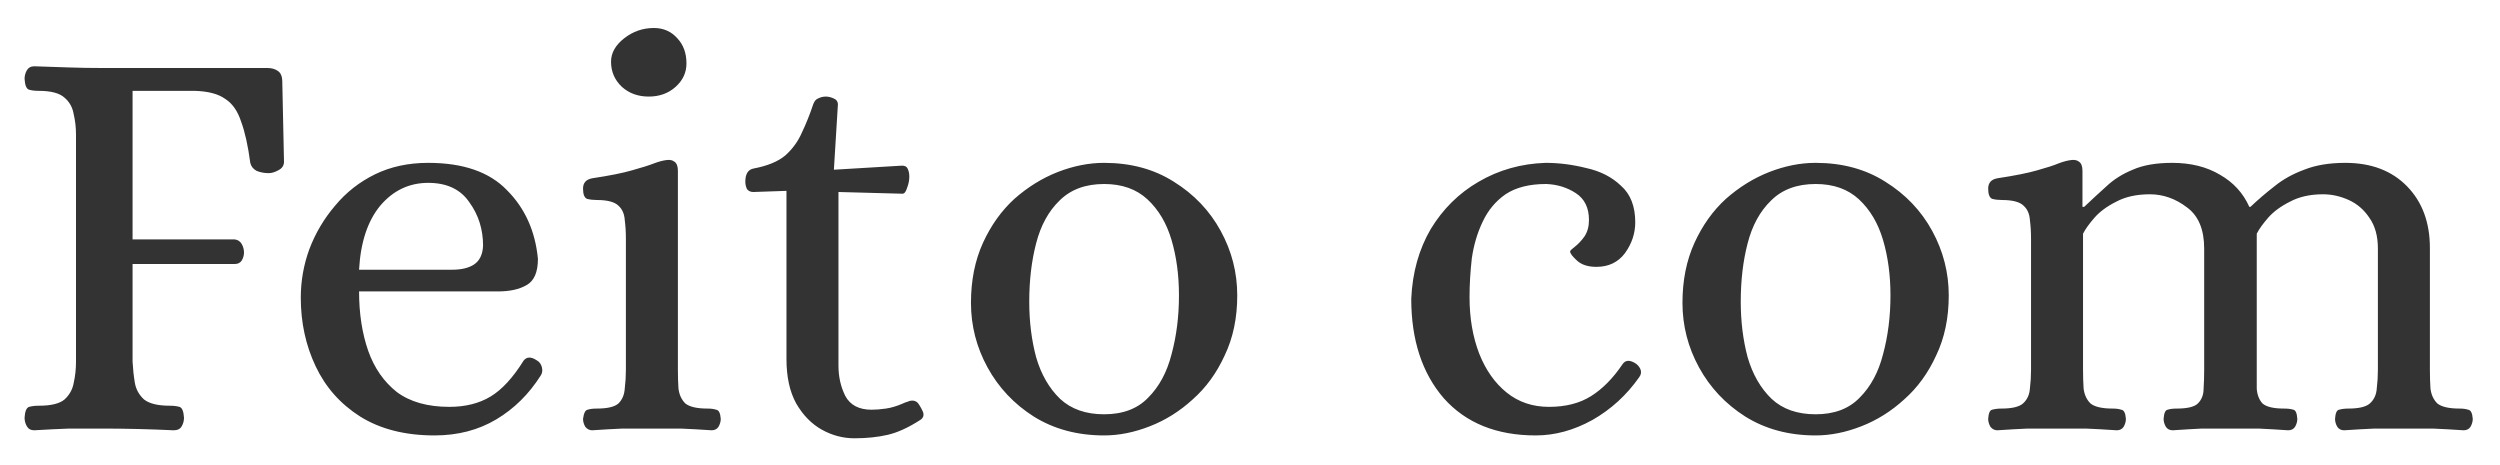
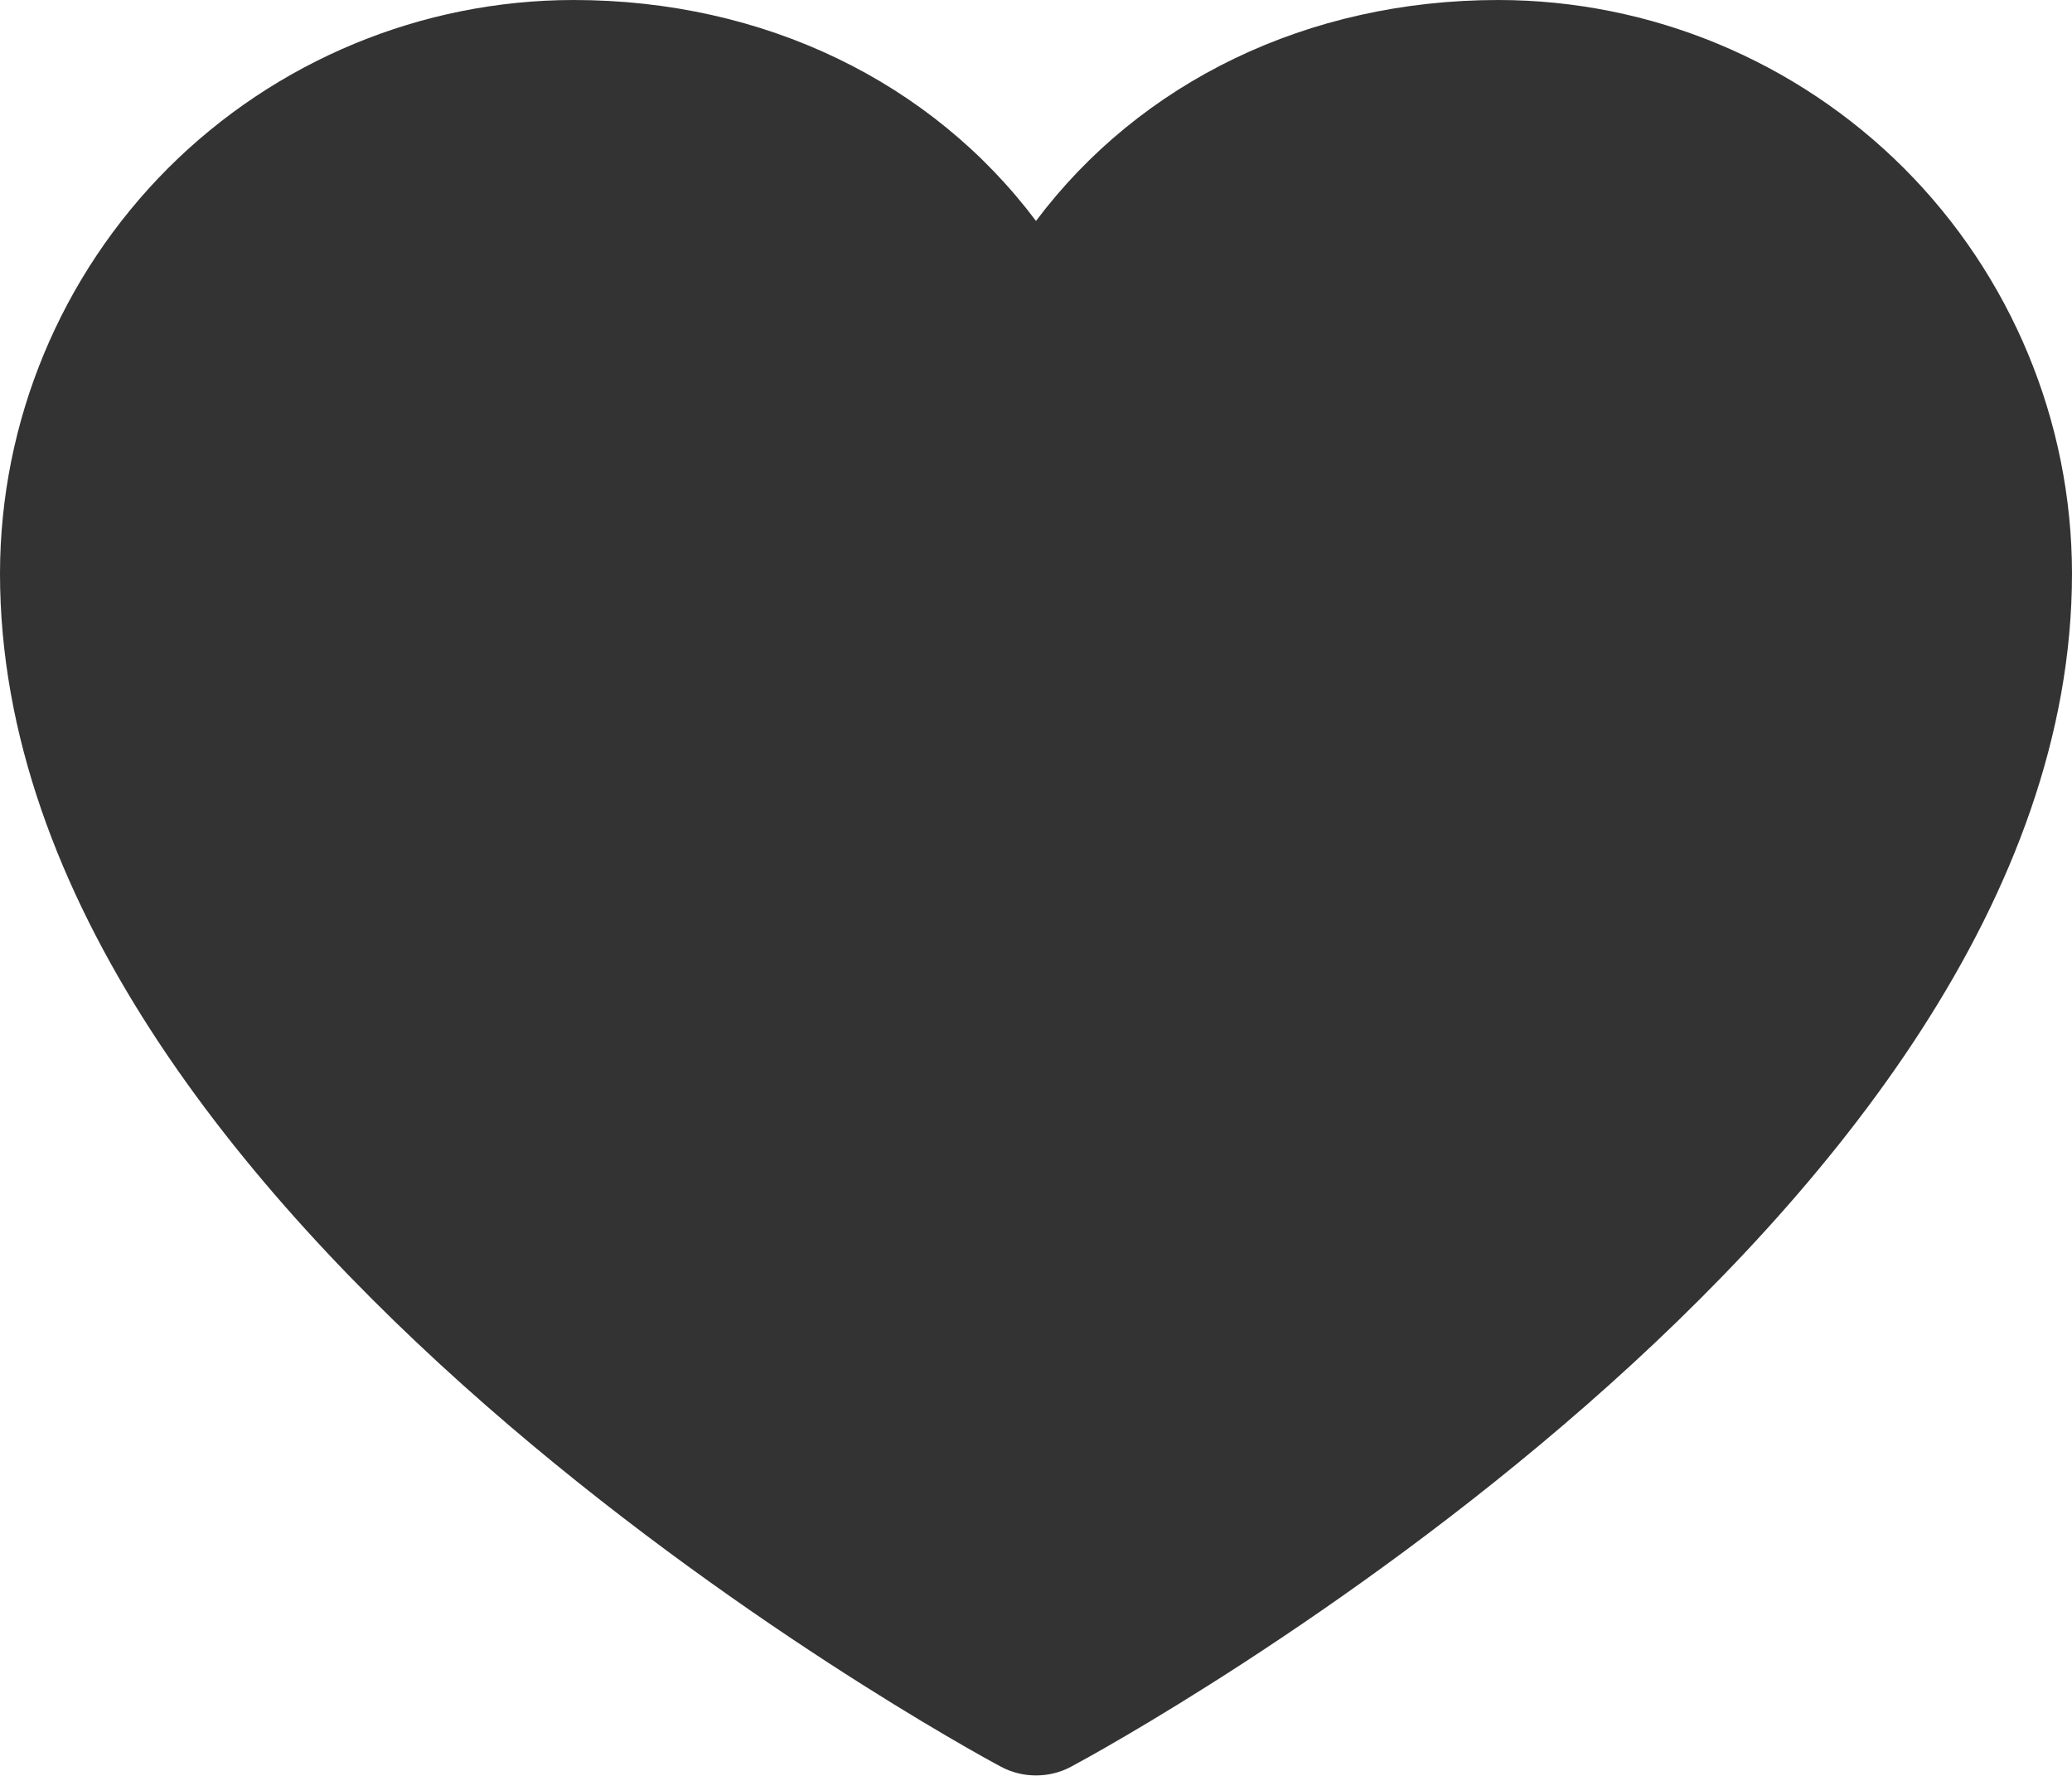
- <svg xmlns="http://www.w3.org/2000/svg" width="70" height="13" viewBox="0 0 70 13" fill="none">
-   <path d="M0.96 12.048C0.864 12.048 0.795 12.011 0.752 11.936C0.709 11.862 0.688 11.782 0.688 11.696C0.699 11.515 0.741 11.414 0.816 11.392C0.891 11.371 0.981 11.36 1.088 11.36C1.429 11.36 1.669 11.302 1.808 11.184C1.947 11.056 2.032 10.902 2.064 10.72C2.107 10.528 2.128 10.331 2.128 10.128V3.776C2.128 3.574 2.107 3.382 2.064 3.2C2.032 3.008 1.947 2.854 1.808 2.736C1.669 2.608 1.429 2.544 1.088 2.544C0.981 2.544 0.891 2.534 0.816 2.512C0.741 2.491 0.699 2.39 0.688 2.208C0.688 2.123 0.709 2.043 0.752 1.968C0.795 1.894 0.864 1.856 0.96 1.856C1.301 1.867 1.621 1.878 1.92 1.888C2.229 1.899 2.544 1.904 2.864 1.904H7.488C7.605 1.904 7.701 1.931 7.776 1.984C7.861 2.038 7.904 2.139 7.904 2.288L7.952 4.528C7.952 4.635 7.899 4.715 7.792 4.768C7.696 4.822 7.605 4.848 7.52 4.848C7.403 4.848 7.291 4.827 7.184 4.784C7.088 4.731 7.029 4.656 7.008 4.56C6.944 4.08 6.859 3.696 6.752 3.408C6.656 3.11 6.507 2.896 6.304 2.768C6.112 2.63 5.829 2.555 5.456 2.544H3.712V6.704H6.576C6.661 6.715 6.725 6.758 6.768 6.832C6.811 6.907 6.832 6.987 6.832 7.072C6.832 7.147 6.811 7.222 6.768 7.296C6.725 7.36 6.661 7.392 6.576 7.392H3.712V10.128C3.723 10.331 3.744 10.528 3.776 10.72C3.808 10.902 3.893 11.056 4.032 11.184C4.181 11.302 4.421 11.36 4.752 11.36C4.859 11.36 4.949 11.371 5.024 11.392C5.099 11.414 5.141 11.515 5.152 11.696C5.152 11.782 5.131 11.862 5.088 11.936C5.045 12.011 4.971 12.048 4.864 12.048C4.181 12.016 3.52 12 2.88 12C2.56 12 2.245 12 1.936 12C1.627 12.011 1.301 12.027 0.96 12.048ZM12.166 12.192C11.344 12.192 10.651 12.016 10.086 11.664C9.531 11.312 9.115 10.843 8.838 10.256C8.56 9.67 8.422 9.03 8.422 8.336C8.422 7.867 8.502 7.414 8.662 6.976C8.832 6.528 9.072 6.123 9.382 5.76C9.691 5.387 10.064 5.094 10.502 4.88C10.939 4.667 11.435 4.56 11.99 4.56C12.971 4.56 13.707 4.816 14.198 5.328C14.699 5.83 14.987 6.47 15.062 7.248C15.062 7.622 14.955 7.867 14.742 7.984C14.539 8.102 14.272 8.16 13.942 8.16H10.054C10.054 8.779 10.139 9.334 10.31 9.824C10.48 10.304 10.747 10.688 11.11 10.976C11.483 11.254 11.974 11.392 12.582 11.392C13.03 11.392 13.414 11.296 13.734 11.104C14.054 10.912 14.363 10.576 14.662 10.096C14.747 9.99 14.864 9.984 15.014 10.08C15.099 10.123 15.152 10.192 15.174 10.288C15.195 10.374 15.184 10.448 15.142 10.512C14.811 11.035 14.395 11.446 13.894 11.744C13.392 12.043 12.816 12.192 12.166 12.192ZM10.054 7.552H12.662C12.918 7.552 13.12 7.504 13.27 7.408C13.43 7.302 13.515 7.126 13.526 6.88C13.526 6.422 13.398 6.016 13.142 5.664C12.896 5.302 12.512 5.12 11.99 5.12C11.456 5.12 11.008 5.334 10.646 5.76C10.294 6.187 10.096 6.784 10.054 7.552ZM16.581 12.048C16.506 12.048 16.442 12.016 16.389 11.952C16.346 11.878 16.325 11.803 16.325 11.728C16.346 11.568 16.389 11.483 16.453 11.472C16.517 11.451 16.602 11.44 16.709 11.44C17.008 11.44 17.21 11.392 17.317 11.296C17.424 11.19 17.482 11.051 17.493 10.88C17.514 10.71 17.525 10.534 17.525 10.352V6.688C17.525 6.496 17.514 6.32 17.493 6.16C17.482 5.99 17.424 5.856 17.317 5.76C17.21 5.654 17.008 5.6 16.709 5.6C16.613 5.6 16.522 5.59 16.437 5.568C16.362 5.536 16.325 5.44 16.325 5.28C16.325 5.12 16.41 5.024 16.581 4.992C17.072 4.918 17.445 4.843 17.701 4.768C17.968 4.694 18.17 4.63 18.309 4.576C18.448 4.523 18.57 4.491 18.677 4.48C18.762 4.47 18.831 4.486 18.885 4.528C18.949 4.571 18.981 4.656 18.981 4.784V10.352C18.981 10.534 18.986 10.71 18.997 10.88C19.018 11.051 19.082 11.19 19.189 11.296C19.306 11.392 19.514 11.44 19.813 11.44C19.909 11.44 19.989 11.451 20.053 11.472C20.128 11.483 20.17 11.568 20.181 11.728C20.181 11.803 20.16 11.878 20.117 11.952C20.074 12.016 20.01 12.048 19.925 12.048C19.616 12.027 19.328 12.011 19.061 12C18.805 12 18.533 12 18.245 12C17.957 12 17.685 12 17.429 12C17.173 12.011 16.89 12.027 16.581 12.048ZM18.165 2.704C17.866 2.704 17.616 2.614 17.413 2.432C17.21 2.24 17.109 2.006 17.109 1.728C17.109 1.483 17.232 1.264 17.477 1.072C17.722 0.88 18 0.784 18.309 0.784C18.576 0.784 18.794 0.88 18.965 1.072C19.136 1.254 19.221 1.488 19.221 1.776C19.221 2.032 19.119 2.251 18.917 2.432C18.714 2.614 18.463 2.704 18.165 2.704ZM23.925 12.272C23.605 12.272 23.301 12.192 23.013 12.032C22.725 11.872 22.485 11.627 22.293 11.296C22.111 10.966 22.021 10.55 22.021 10.048V5.344L21.093 5.376C21.018 5.376 20.959 5.35 20.917 5.296C20.885 5.232 20.869 5.163 20.869 5.088C20.869 4.875 20.943 4.752 21.093 4.72C21.487 4.646 21.786 4.523 21.989 4.352C22.191 4.171 22.346 3.958 22.453 3.712C22.57 3.467 22.677 3.2 22.773 2.912C22.805 2.827 22.853 2.774 22.917 2.752C22.981 2.72 23.05 2.704 23.125 2.704C23.189 2.704 23.258 2.72 23.333 2.752C23.418 2.784 23.461 2.843 23.461 2.928L23.349 4.752L25.221 4.64C25.317 4.63 25.381 4.656 25.413 4.72C25.445 4.784 25.461 4.859 25.461 4.944C25.461 5.051 25.439 5.158 25.397 5.264C25.365 5.371 25.322 5.424 25.269 5.424L23.477 5.376V10.24C23.477 10.55 23.541 10.832 23.669 11.088C23.807 11.344 24.053 11.472 24.405 11.472C24.522 11.472 24.655 11.462 24.805 11.44C24.954 11.419 25.114 11.371 25.285 11.296C25.327 11.275 25.37 11.259 25.413 11.248C25.455 11.227 25.498 11.216 25.541 11.216C25.626 11.216 25.69 11.254 25.733 11.328C25.775 11.392 25.813 11.462 25.845 11.536C25.877 11.632 25.85 11.707 25.765 11.76C25.434 11.974 25.13 12.112 24.853 12.176C24.575 12.24 24.266 12.272 23.925 12.272ZM30.915 12.192C30.169 12.192 29.513 12.016 28.947 11.664C28.393 11.312 27.961 10.854 27.651 10.288C27.342 9.723 27.187 9.12 27.187 8.48C27.187 7.851 27.299 7.291 27.523 6.8C27.747 6.31 28.041 5.899 28.403 5.568C28.777 5.238 29.182 4.987 29.619 4.816C30.057 4.646 30.489 4.56 30.915 4.56C31.662 4.56 32.313 4.736 32.867 5.088C33.433 5.44 33.87 5.899 34.179 6.464C34.489 7.03 34.643 7.632 34.643 8.272C34.643 8.902 34.526 9.462 34.291 9.952C34.067 10.443 33.769 10.854 33.395 11.184C33.033 11.515 32.633 11.766 32.195 11.936C31.758 12.107 31.331 12.192 30.915 12.192ZM30.915 11.6C31.438 11.6 31.849 11.446 32.147 11.136C32.457 10.827 32.675 10.422 32.803 9.92C32.942 9.408 33.011 8.859 33.011 8.272C33.011 7.707 32.942 7.19 32.803 6.72C32.665 6.251 32.441 5.872 32.131 5.584C31.822 5.296 31.417 5.152 30.915 5.152C30.393 5.152 29.977 5.307 29.667 5.616C29.358 5.915 29.139 6.315 29.011 6.816C28.883 7.307 28.819 7.851 28.819 8.448C28.819 9.003 28.883 9.52 29.011 10C29.15 10.48 29.374 10.87 29.683 11.168C29.993 11.456 30.403 11.6 30.915 11.6ZM43.003 12.192C41.905 12.192 41.046 11.846 40.427 11.152C39.819 10.448 39.515 9.52 39.515 8.368C39.547 7.632 39.729 6.982 40.059 6.416C40.401 5.851 40.849 5.408 41.403 5.088C41.969 4.758 42.593 4.582 43.275 4.56C43.649 4.56 44.027 4.608 44.411 4.704C44.806 4.79 45.131 4.955 45.387 5.2C45.654 5.435 45.787 5.776 45.787 6.224C45.787 6.534 45.691 6.822 45.499 7.088C45.307 7.344 45.041 7.472 44.699 7.472C44.465 7.472 44.283 7.414 44.155 7.296C44.027 7.179 43.963 7.094 43.963 7.04C43.963 7.019 44.006 6.976 44.091 6.912C44.187 6.838 44.278 6.742 44.363 6.624C44.449 6.496 44.491 6.342 44.491 6.16C44.491 5.819 44.369 5.568 44.123 5.408C43.878 5.248 43.601 5.163 43.291 5.152C42.822 5.152 42.443 5.248 42.155 5.44C41.878 5.632 41.665 5.888 41.515 6.208C41.366 6.518 41.265 6.859 41.211 7.232C41.169 7.606 41.147 7.968 41.147 8.32C41.147 8.907 41.238 9.435 41.419 9.904C41.601 10.363 41.857 10.726 42.187 10.992C42.518 11.259 42.913 11.392 43.371 11.392C43.841 11.392 44.235 11.291 44.555 11.088C44.875 10.886 45.169 10.587 45.435 10.192C45.51 10.086 45.622 10.075 45.771 10.16C45.846 10.203 45.899 10.262 45.931 10.336C45.963 10.411 45.953 10.486 45.899 10.56C45.547 11.062 45.11 11.462 44.587 11.76C44.065 12.048 43.537 12.192 43.003 12.192ZM50.837 12.192C50.09 12.192 49.434 12.016 48.869 11.664C48.315 11.312 47.883 10.854 47.573 10.288C47.264 9.723 47.109 9.12 47.109 8.48C47.109 7.851 47.221 7.291 47.445 6.8C47.669 6.31 47.962 5.899 48.325 5.568C48.699 5.238 49.104 4.987 49.541 4.816C49.978 4.646 50.41 4.56 50.837 4.56C51.584 4.56 52.234 4.736 52.789 5.088C53.355 5.44 53.792 5.899 54.101 6.464C54.41 7.03 54.565 7.632 54.565 8.272C54.565 8.902 54.448 9.462 54.213 9.952C53.989 10.443 53.691 10.854 53.317 11.184C52.955 11.515 52.554 11.766 52.117 11.936C51.68 12.107 51.253 12.192 50.837 12.192ZM50.837 11.6C51.36 11.6 51.77 11.446 52.069 11.136C52.379 10.827 52.597 10.422 52.725 9.92C52.864 9.408 52.933 8.859 52.933 8.272C52.933 7.707 52.864 7.19 52.725 6.72C52.587 6.251 52.362 5.872 52.053 5.584C51.744 5.296 51.339 5.152 50.837 5.152C50.315 5.152 49.898 5.307 49.589 5.616C49.28 5.915 49.061 6.315 48.933 6.816C48.805 7.307 48.741 7.851 48.741 8.448C48.741 9.003 48.805 9.52 48.933 10C49.072 10.48 49.296 10.87 49.605 11.168C49.914 11.456 50.325 11.6 50.837 11.6ZM55.925 12.048C55.85 12.048 55.786 12.016 55.733 11.952C55.69 11.878 55.669 11.803 55.669 11.728C55.68 11.568 55.717 11.483 55.781 11.472C55.856 11.451 55.941 11.44 56.037 11.44C56.336 11.44 56.538 11.392 56.645 11.296C56.762 11.19 56.826 11.051 56.837 10.88C56.858 10.71 56.869 10.534 56.869 10.352V6.688C56.869 6.496 56.858 6.32 56.837 6.16C56.826 5.99 56.768 5.856 56.661 5.76C56.554 5.654 56.352 5.6 56.053 5.6C55.957 5.6 55.866 5.59 55.781 5.568C55.706 5.536 55.669 5.44 55.669 5.28C55.669 5.12 55.754 5.024 55.925 4.992C56.416 4.918 56.789 4.843 57.045 4.768C57.312 4.694 57.509 4.63 57.637 4.576C57.776 4.523 57.898 4.491 58.005 4.48C58.09 4.47 58.16 4.486 58.213 4.528C58.277 4.571 58.309 4.656 58.309 4.784V5.792H58.357C58.57 5.59 58.778 5.398 58.981 5.216C59.184 5.024 59.429 4.87 59.717 4.752C60.005 4.624 60.373 4.56 60.821 4.56C61.344 4.56 61.792 4.672 62.165 4.896C62.538 5.11 62.81 5.408 62.981 5.792H63.013C63.226 5.59 63.45 5.398 63.685 5.216C63.92 5.024 64.197 4.87 64.517 4.752C64.837 4.624 65.221 4.56 65.669 4.56C66.394 4.56 66.97 4.779 67.397 5.216C67.824 5.654 68.037 6.23 68.037 6.944V10.352C68.037 10.534 68.042 10.71 68.053 10.88C68.074 11.051 68.138 11.19 68.245 11.296C68.362 11.392 68.57 11.44 68.869 11.44C68.965 11.44 69.045 11.451 69.109 11.472C69.184 11.483 69.226 11.568 69.237 11.728C69.237 11.803 69.216 11.878 69.173 11.952C69.13 12.016 69.066 12.048 68.981 12.048C68.672 12.027 68.384 12.011 68.117 12C67.861 12 67.589 12 67.301 12C67.013 12 66.741 12 66.485 12C66.229 12.011 65.946 12.027 65.637 12.048C65.552 12.048 65.488 12.016 65.445 11.952C65.402 11.878 65.381 11.803 65.381 11.728C65.392 11.568 65.429 11.483 65.493 11.472C65.568 11.451 65.653 11.44 65.749 11.44C66.048 11.44 66.25 11.392 66.357 11.296C66.474 11.19 66.538 11.051 66.549 10.88C66.57 10.71 66.581 10.534 66.581 10.352V6.96C66.581 6.608 66.501 6.32 66.341 6.096C66.192 5.872 66 5.707 65.765 5.6C65.53 5.494 65.29 5.44 65.045 5.44C64.682 5.44 64.373 5.51 64.117 5.648C63.861 5.776 63.658 5.926 63.509 6.096C63.36 6.267 63.253 6.416 63.189 6.544V10.352C63.189 10.534 63.189 10.71 63.189 10.88C63.2 11.051 63.253 11.19 63.349 11.296C63.456 11.392 63.658 11.44 63.957 11.44C64.064 11.44 64.149 11.451 64.213 11.472C64.277 11.483 64.314 11.568 64.325 11.728C64.325 11.803 64.304 11.878 64.261 11.952C64.218 12.016 64.154 12.048 64.069 12.048C63.76 12.027 63.482 12.011 63.237 12C62.992 12 62.725 12 62.437 12C62.16 12 61.898 12 61.653 12C61.418 12.011 61.146 12.027 60.837 12.048C60.752 12.048 60.688 12.016 60.645 11.952C60.602 11.878 60.581 11.803 60.581 11.728C60.592 11.568 60.629 11.483 60.693 11.472C60.757 11.451 60.842 11.44 60.949 11.44C61.248 11.44 61.445 11.392 61.541 11.296C61.648 11.19 61.701 11.051 61.701 10.88C61.712 10.71 61.717 10.534 61.717 10.352V6.96C61.717 6.427 61.557 6.043 61.237 5.808C60.917 5.563 60.57 5.44 60.197 5.44C59.824 5.44 59.509 5.51 59.253 5.648C58.997 5.776 58.794 5.926 58.645 6.096C58.496 6.267 58.389 6.416 58.325 6.544V10.352C58.325 10.534 58.33 10.71 58.341 10.88C58.362 11.051 58.426 11.19 58.533 11.296C58.65 11.392 58.858 11.44 59.157 11.44C59.253 11.44 59.333 11.451 59.397 11.472C59.472 11.483 59.514 11.568 59.525 11.728C59.525 11.803 59.504 11.878 59.461 11.952C59.418 12.016 59.354 12.048 59.269 12.048C58.96 12.027 58.672 12.011 58.405 12C58.149 12 57.877 12 57.589 12C57.301 12 57.029 12 56.773 12C56.517 12.011 56.234 12.027 55.925 12.048Z" fill="#333333" />
+ <svg xmlns="http://www.w3.org/2000/svg" width="14" height="12" viewBox="0 0 14 12" fill="none">
+   <path d="M14 3.875C14 8.25 7.513 11.791 7.237 11.938C7.164 11.977 7.083 11.997 7 11.997C6.917 11.997 6.836 11.977 6.763 11.938C6.487 11.791 0 8.25 0 3.875C0.001 2.848 0.41 1.863 1.136 1.136C1.863 0.41 2.848 0.001 3.875 0C5.166 0 6.296 0.555 7 1.493C7.704 0.555 8.834 0 10.125 0C11.152 0.001 12.137 0.41 12.864 1.136C13.59 1.863 13.999 2.848 14 3.875Z" fill="#333333" />
</svg>
